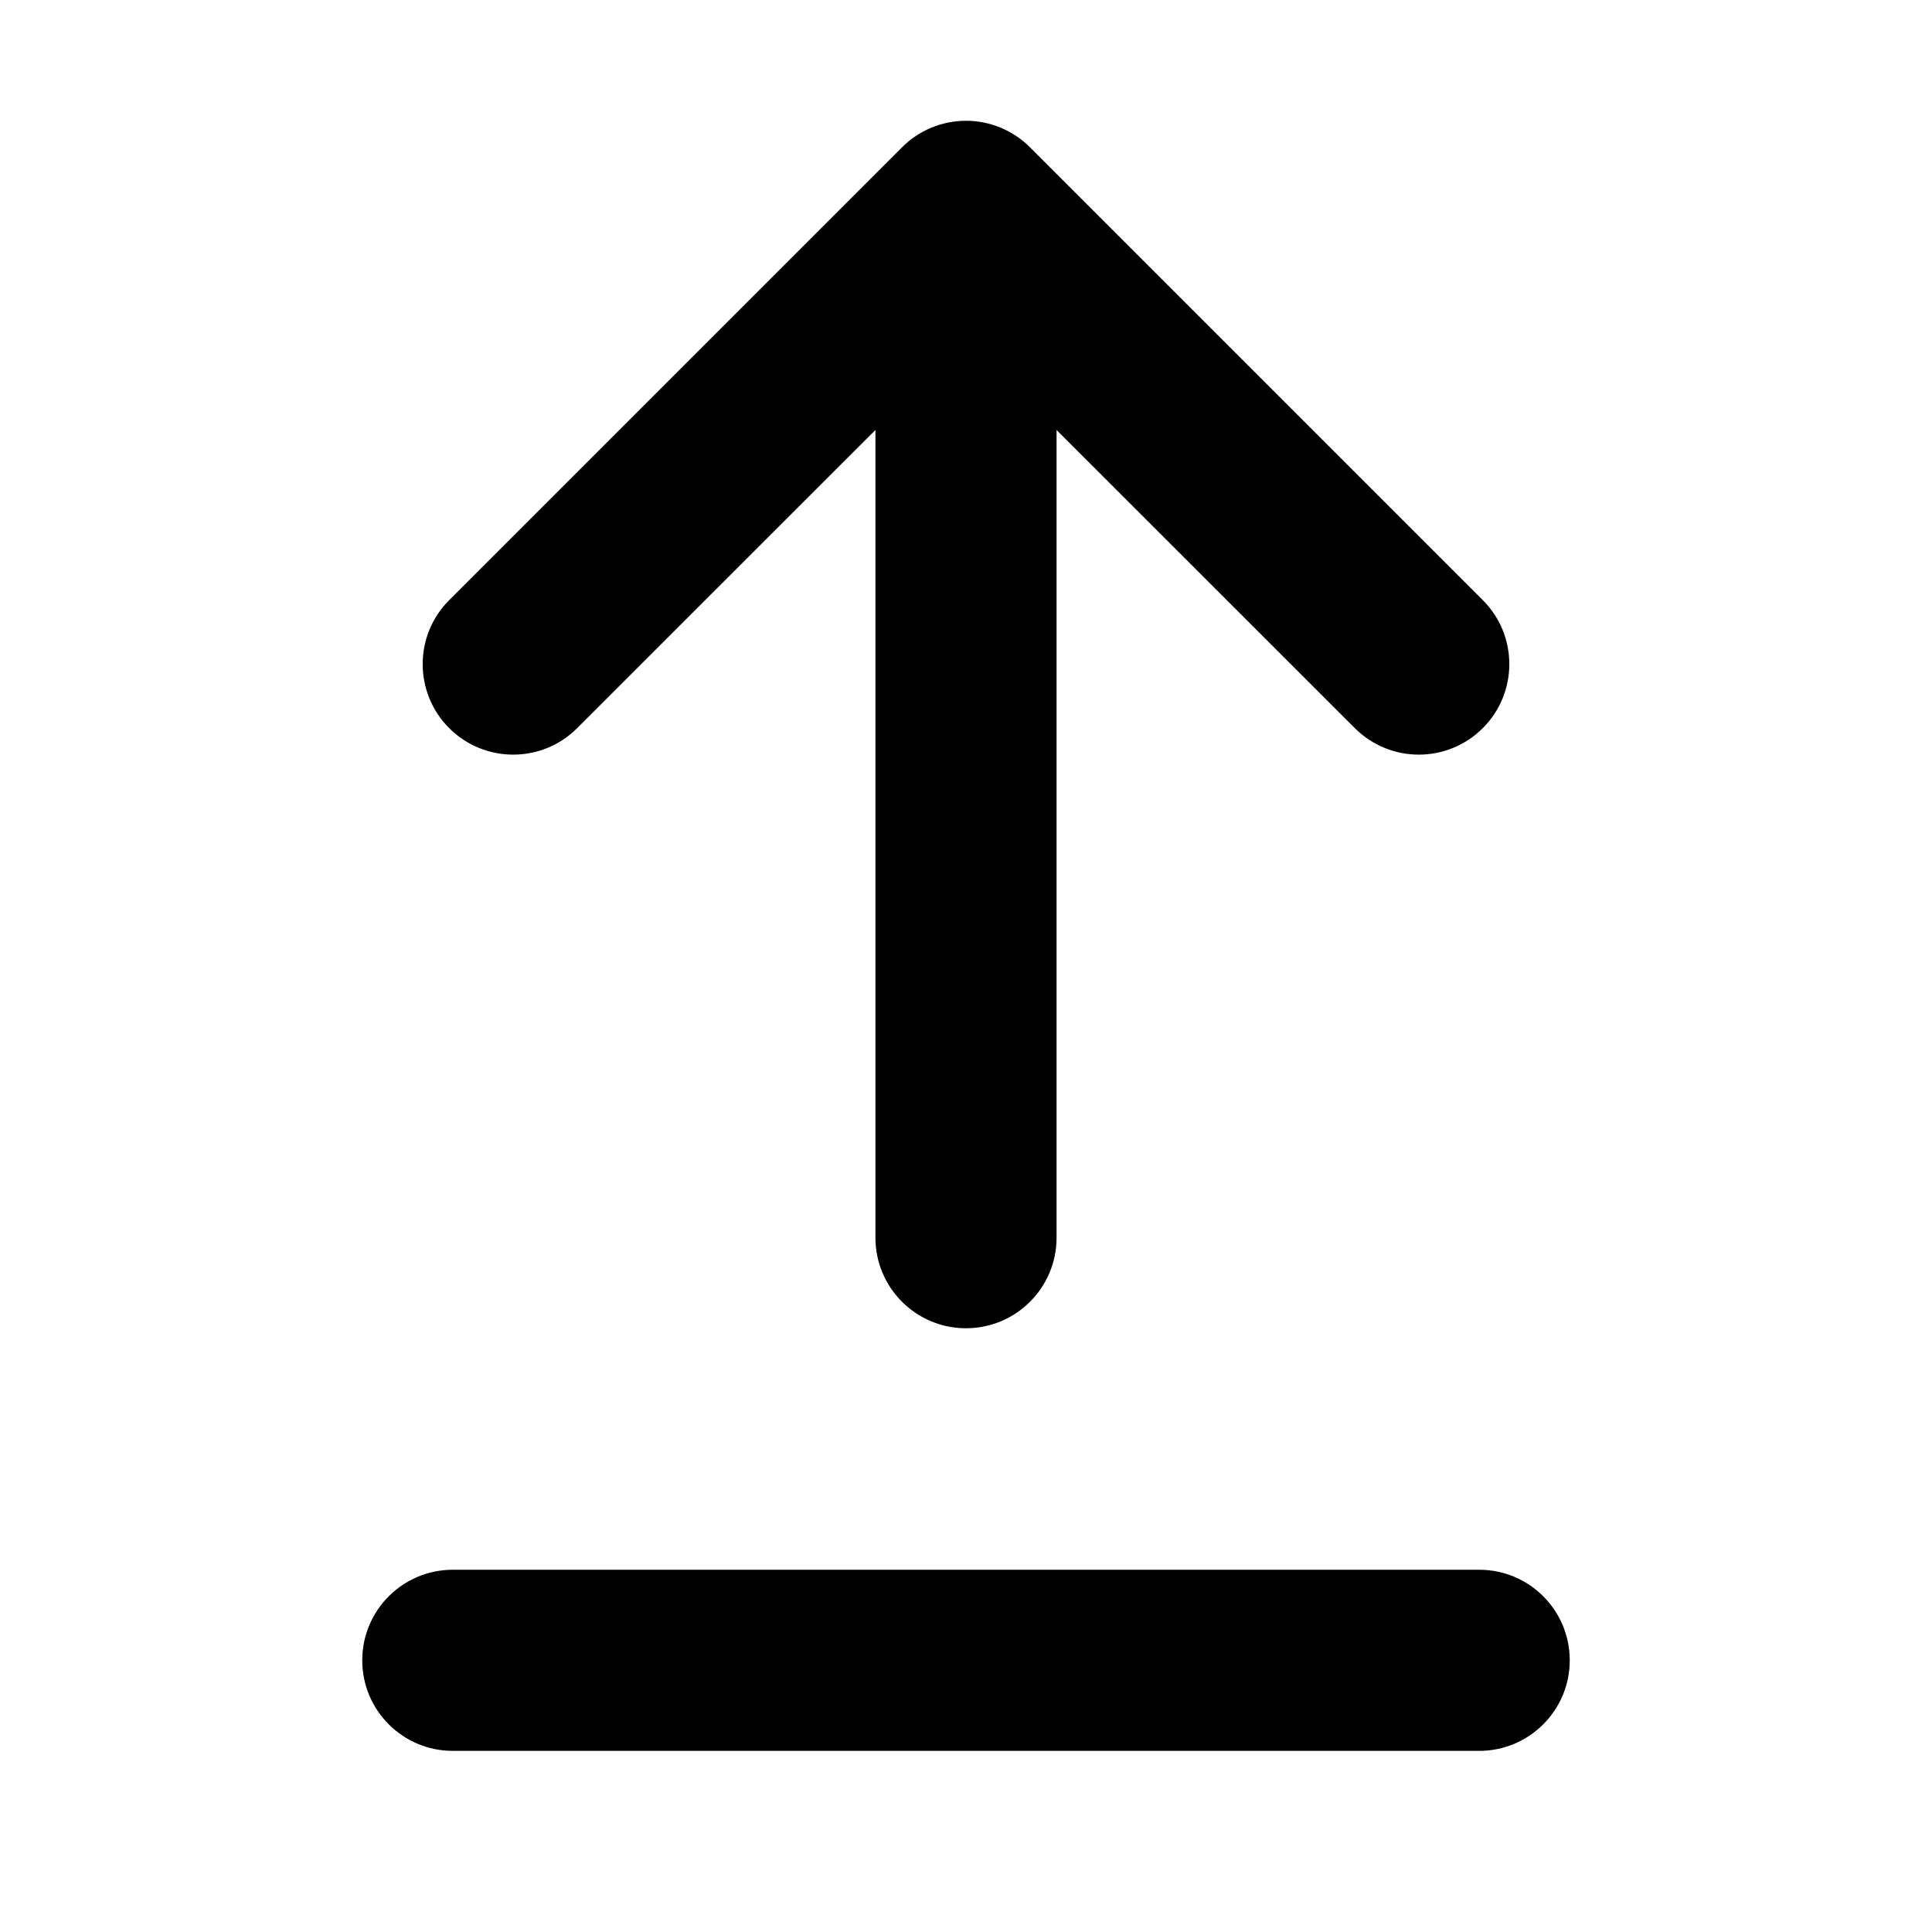
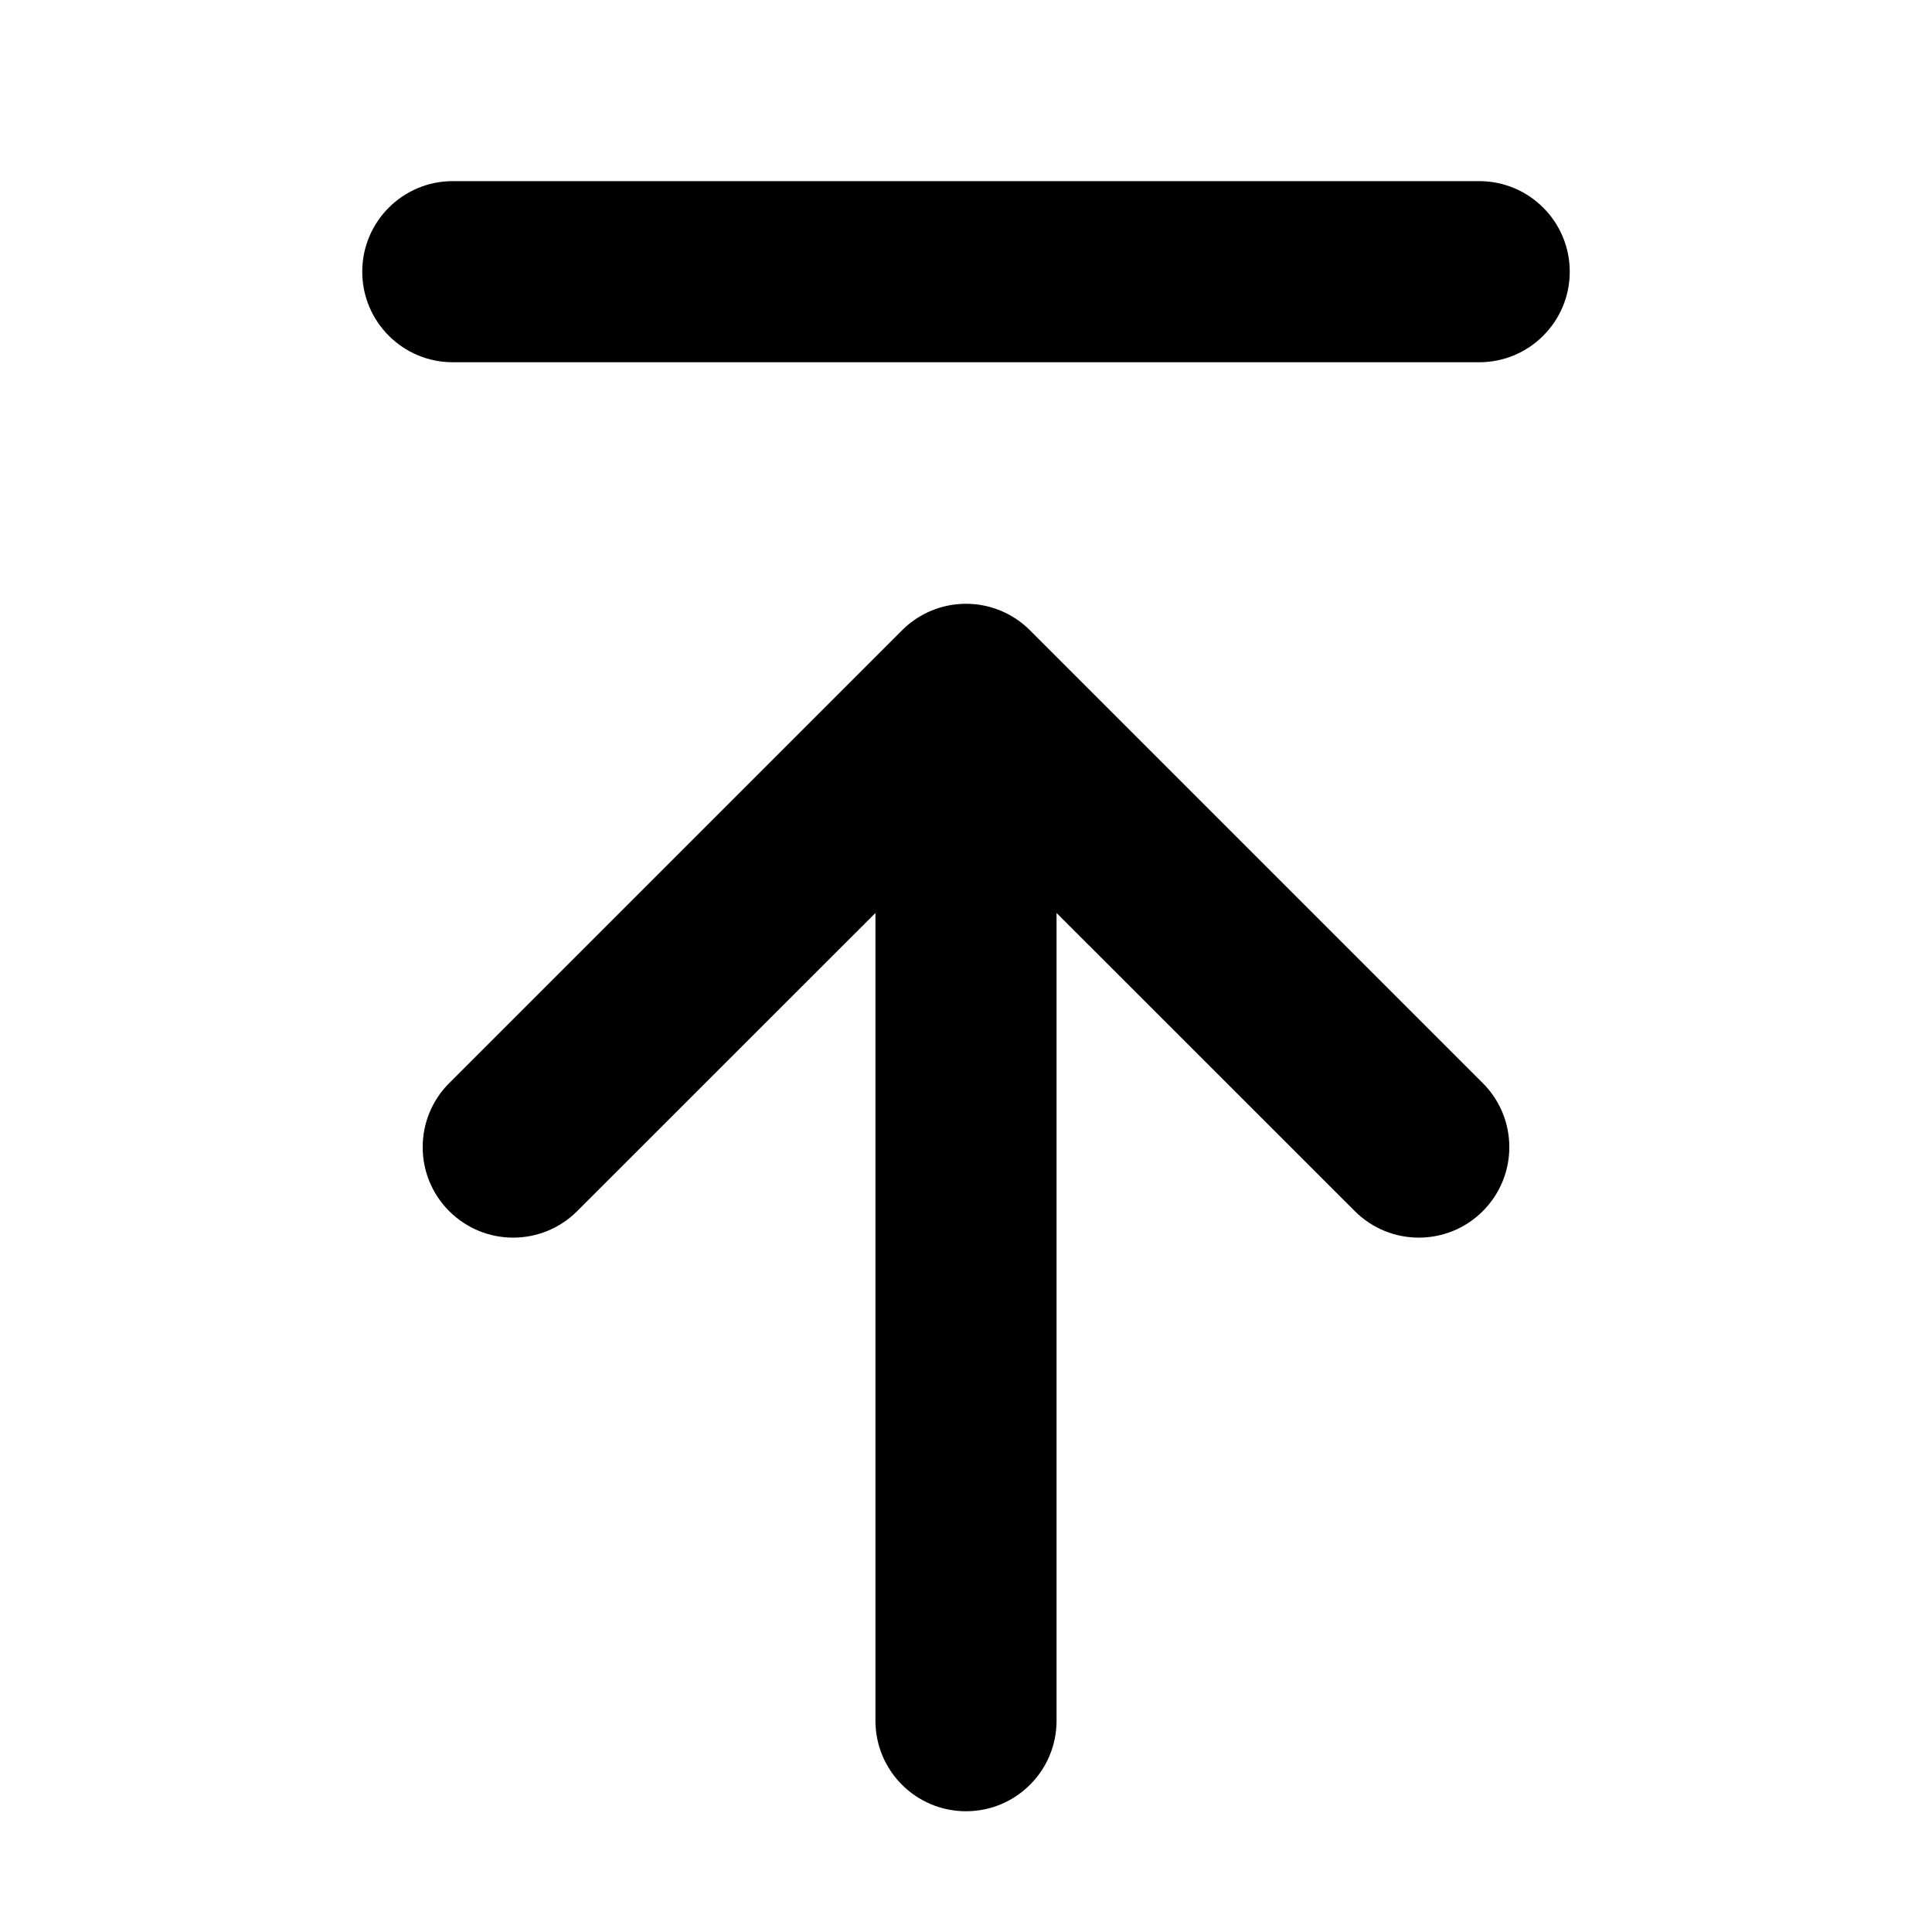
<svg xmlns="http://www.w3.org/2000/svg" viewBox="0 0 16 16" class="svg octicon-move-to-top" width="16" height="16" aria-hidden="true">
-   <path d="M8.53 1.22a.749.749 0 0 0-1.06 0L3.72 4.97a.749.749 0 1 0 1.06 1.06l2.47-2.469v6.689a.75.75 0 0 0 1.5 0V3.561l2.47 2.469a.749.749 0 1 0 1.06-1.06L8.53 1.22ZM3.75 13a.75.75 0 0 0 0 1.5h8.5a.75.75 0 0 0 0-1.5h-8.5Z" />
+   <path d="M3 2.25a.75.75 0 0 1 .75-.75h8.5a.75.75 0 0 1 0 1.5h-8.5A.75.75 0 0 1 3 2.25Zm5.53 2.97 3.75 3.75a.749.749 0 1 1-1.06 1.06L8.75 7.561v6.689a.75.75 0 0 1-1.5 0V7.561L4.78 10.03a.749.749 0 1 1-1.06-1.06l3.75-3.75a.749.749 0 0 1 1.06 0Z" />
</svg>
